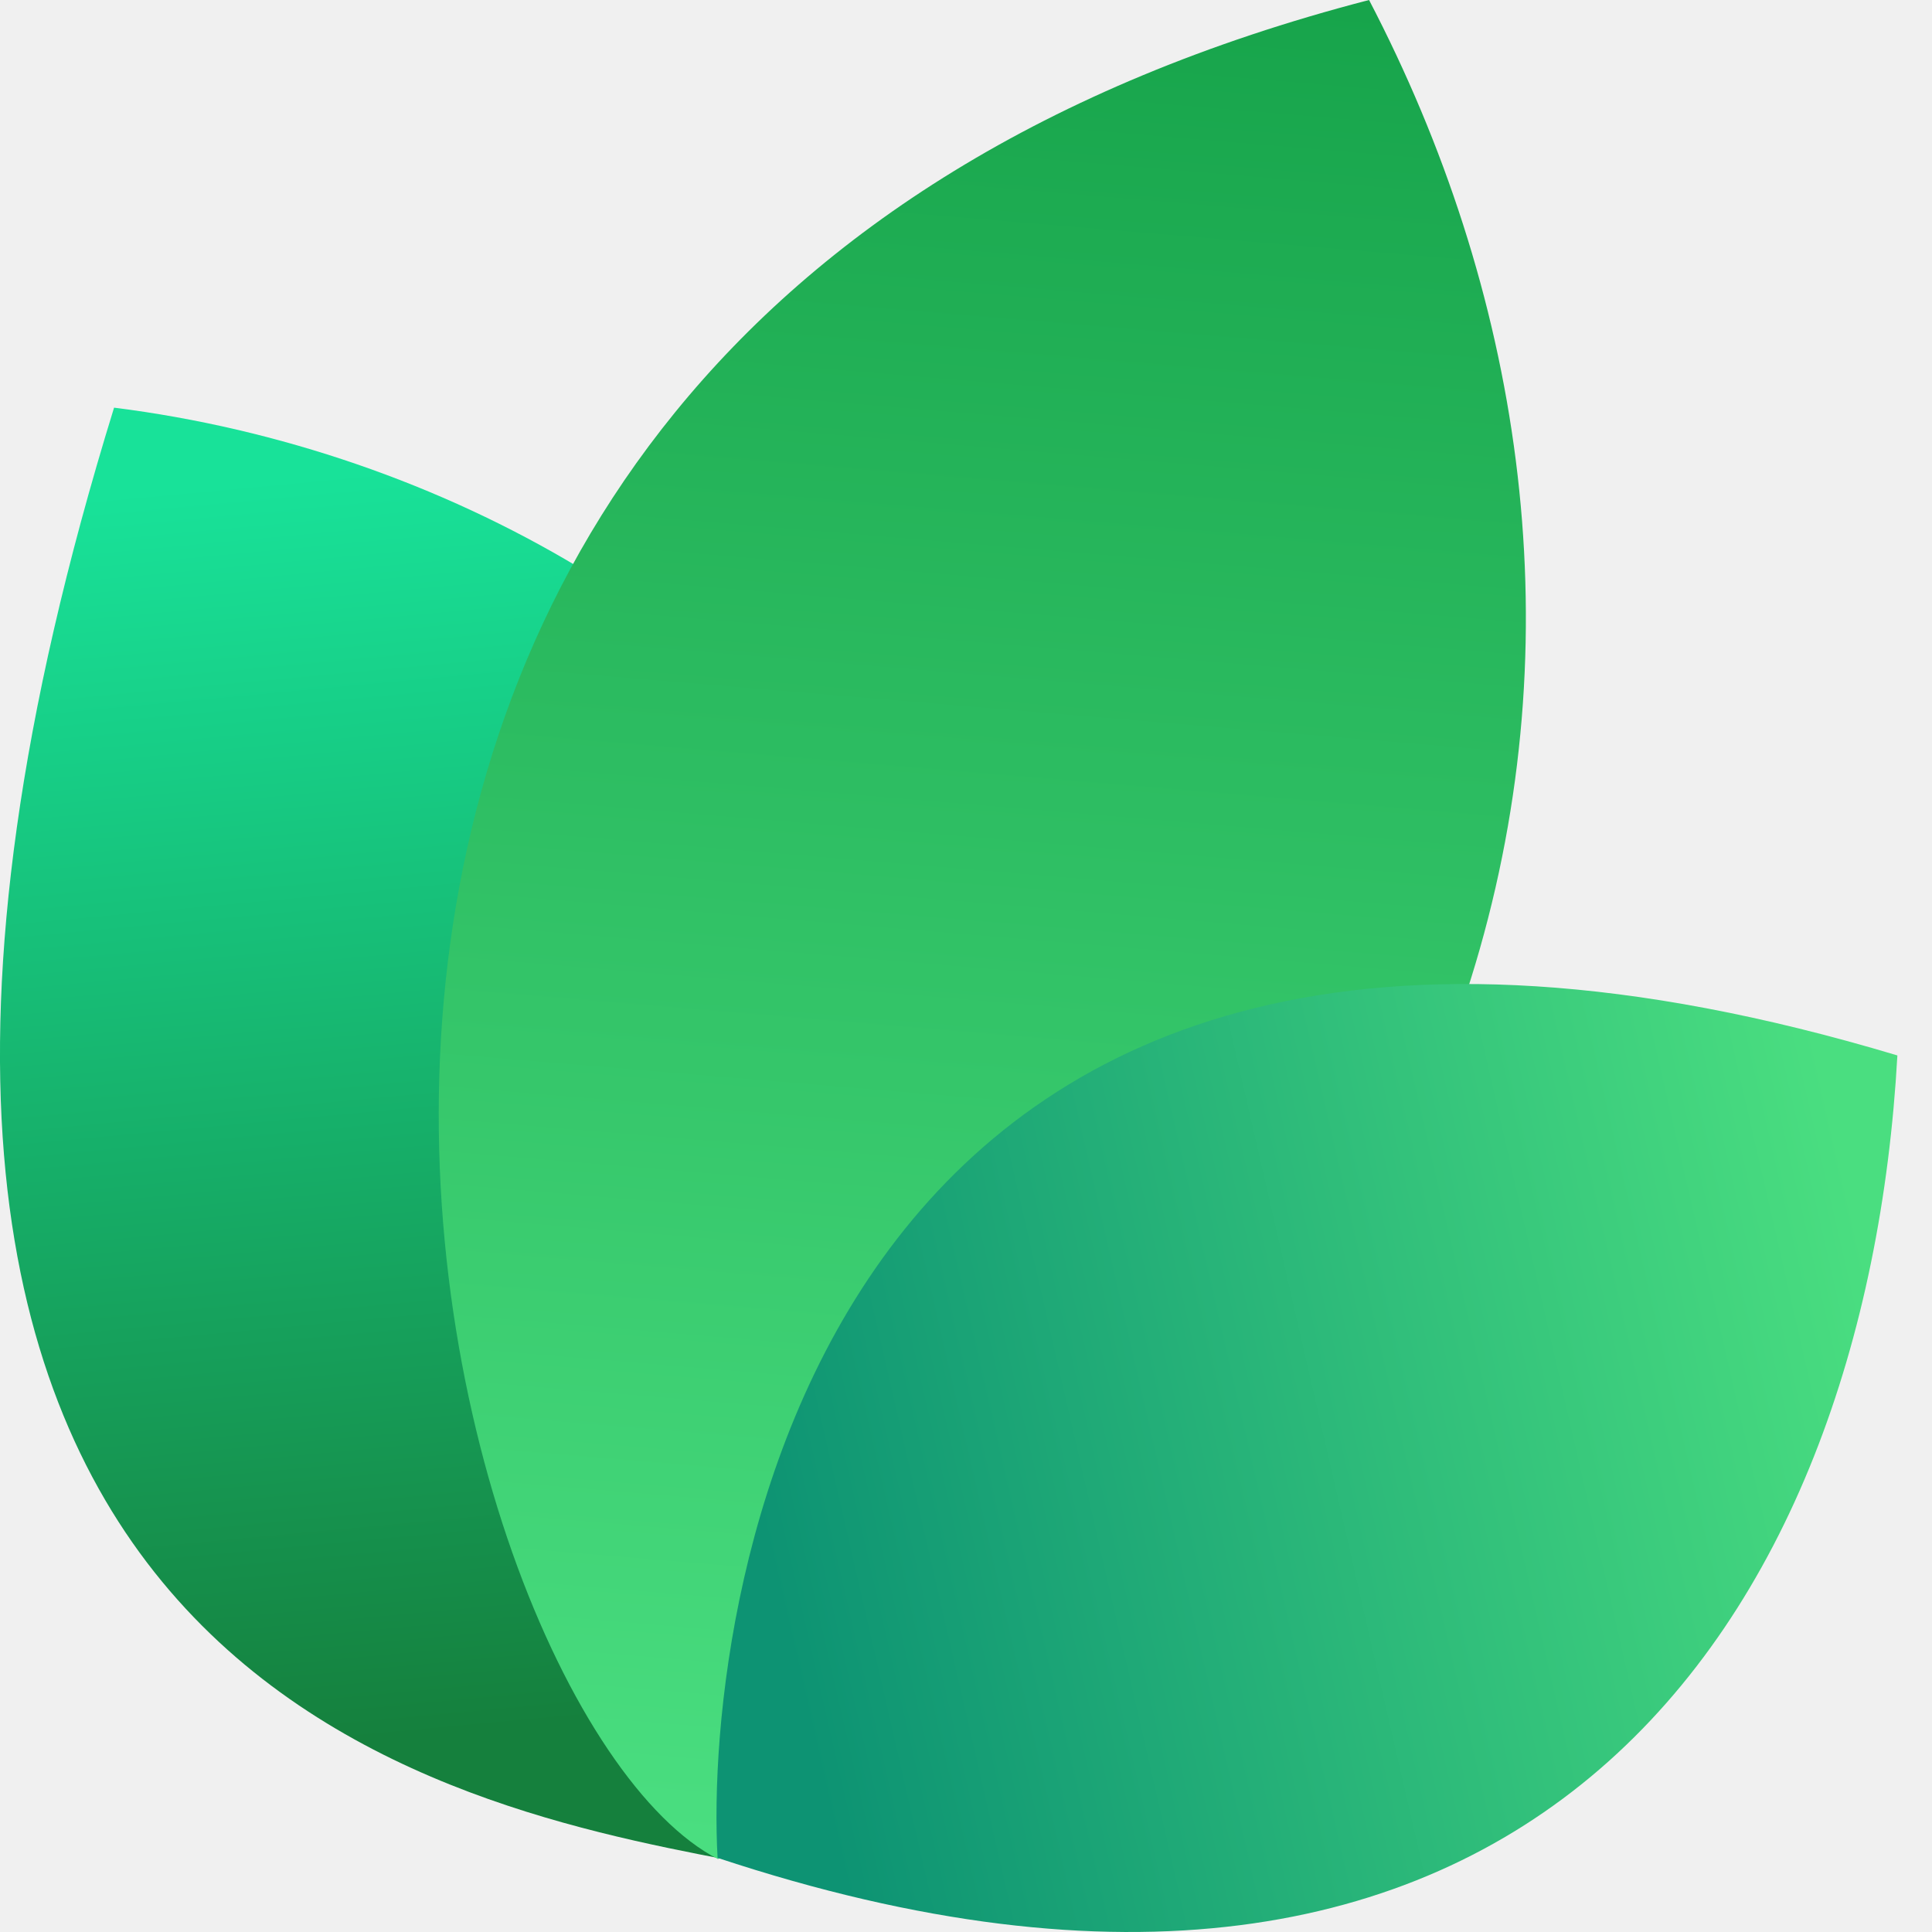
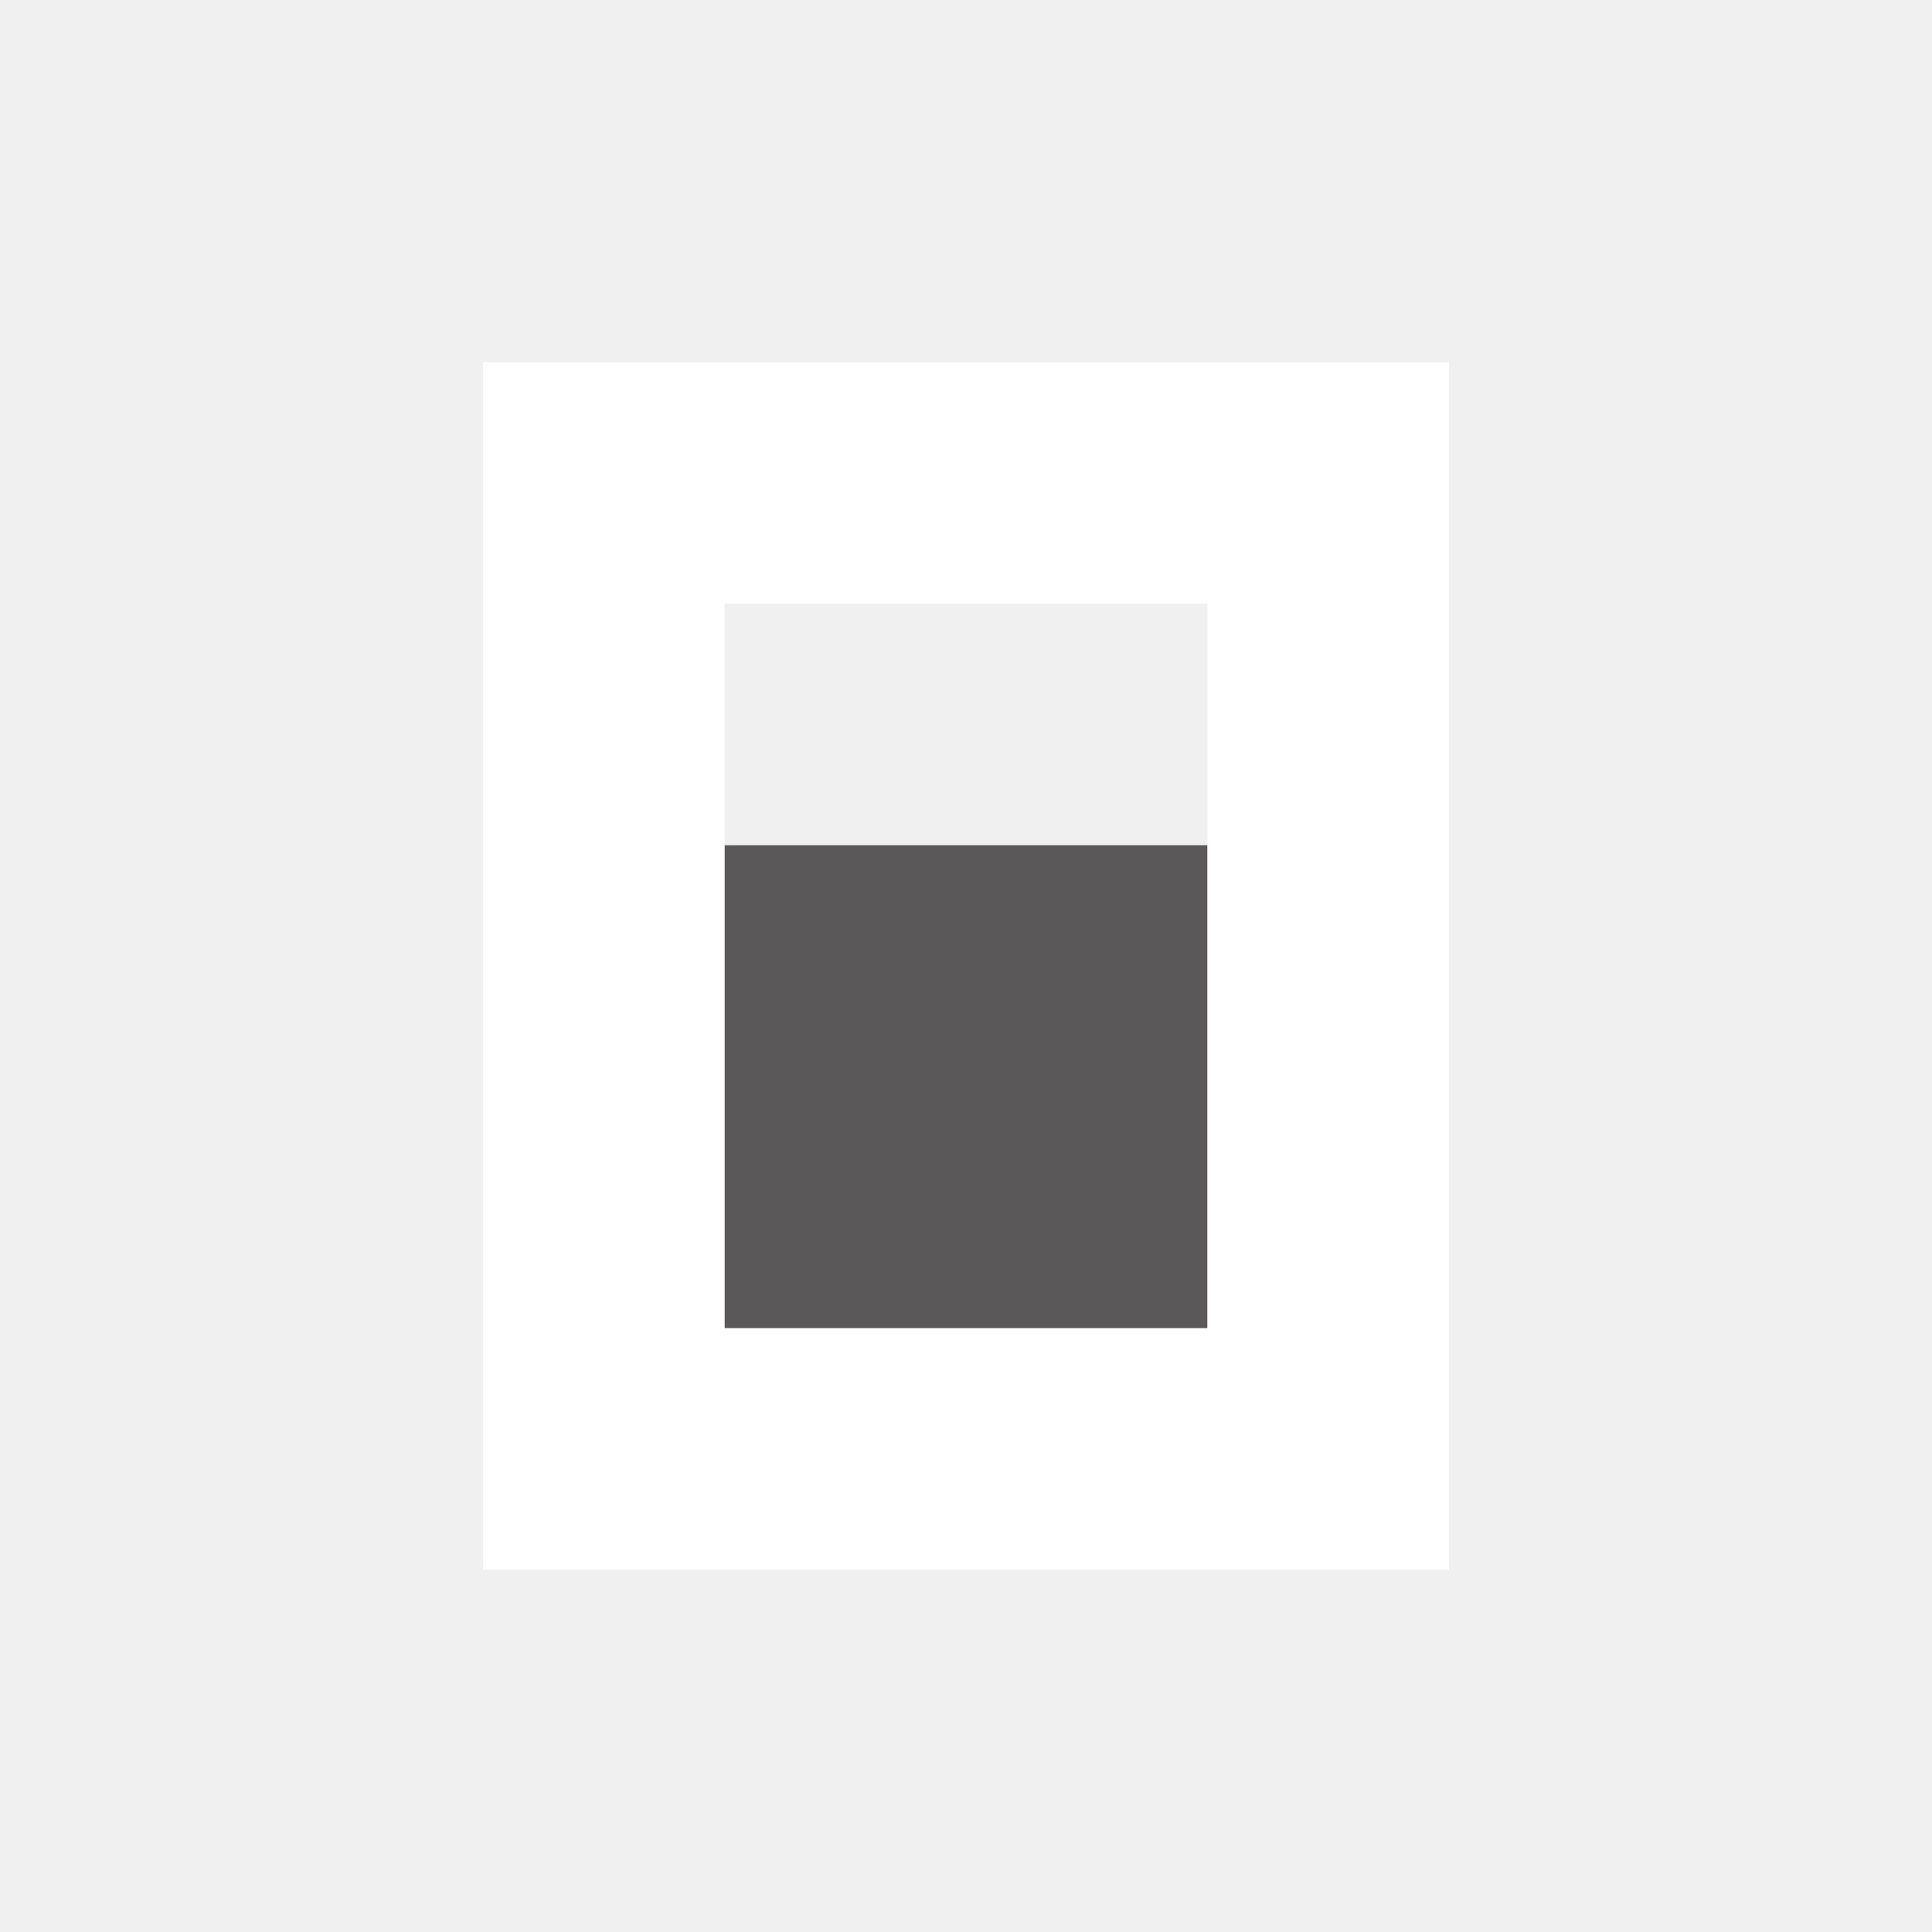
- <svg xmlns="http://www.w3.org/2000/svg" width="24" height="24" viewBox="0 0 24 24" fill="none">
-   <path d="M9.061 23.108C5.268 22.377 -3.391 20.627 1.417 5.064C9.634 6.099 16.973 14.064 9.061 23.108Z" fill="url(#paint0_linear_17557_2021)" />
-   <path d="M8.919 23.094C5.276 21.222 0.784 4.209 17.007 0C20.757 7.193 19.621 16.545 8.919 23.094Z" fill="url(#paint1_linear_17557_2021)" />
-   <path d="M8.914 23.079C8.735 19.882 10.159 9.085 23.57 13.111C23.181 20.123 18.984 26.418 8.914 23.079Z" fill="url(#paint2_linear_17557_2021)" />
-   <defs>
-     <linearGradient id="paint0_linear_17557_2021" x1="3.776" y1="5.916" x2="5.232" y2="21.559" gradientUnits="userSpaceOnUse">
-       <stop stop-color="#18E299" />
-       <stop offset="1" stop-color="#15803D" />
-     </linearGradient>
-     <linearGradient id="paint1_linear_17557_2021" x1="12.171" y1="-0.718" x2="10.19" y2="22.983" gradientUnits="userSpaceOnUse">
-       <stop stop-color="#16A34A" />
-       <stop offset="1" stop-color="#4ADE80" />
-     </linearGradient>
-     <linearGradient id="paint2_linear_17557_2021" x1="23.133" y1="15.353" x2="9.338" y2="18.52" gradientUnits="userSpaceOnUse">
-       <stop stop-color="#4ADE80" />
-       <stop offset="1" stop-color="#0D9373" />
-     </linearGradient>
-   </defs>
+ <svg xmlns="http://www.w3.org/2000/svg" width="24" height="24" viewBox="0 0 512 512" fill="none">
+   <path d="M320 224V352H192V224H320Z" fill="#5A5858" />
+   <path fill-rule="evenodd" clip-rule="evenodd" d="M384 416H128V96H384V416ZM320 160H192V352H320V160Z" fill="white" />
</svg>
